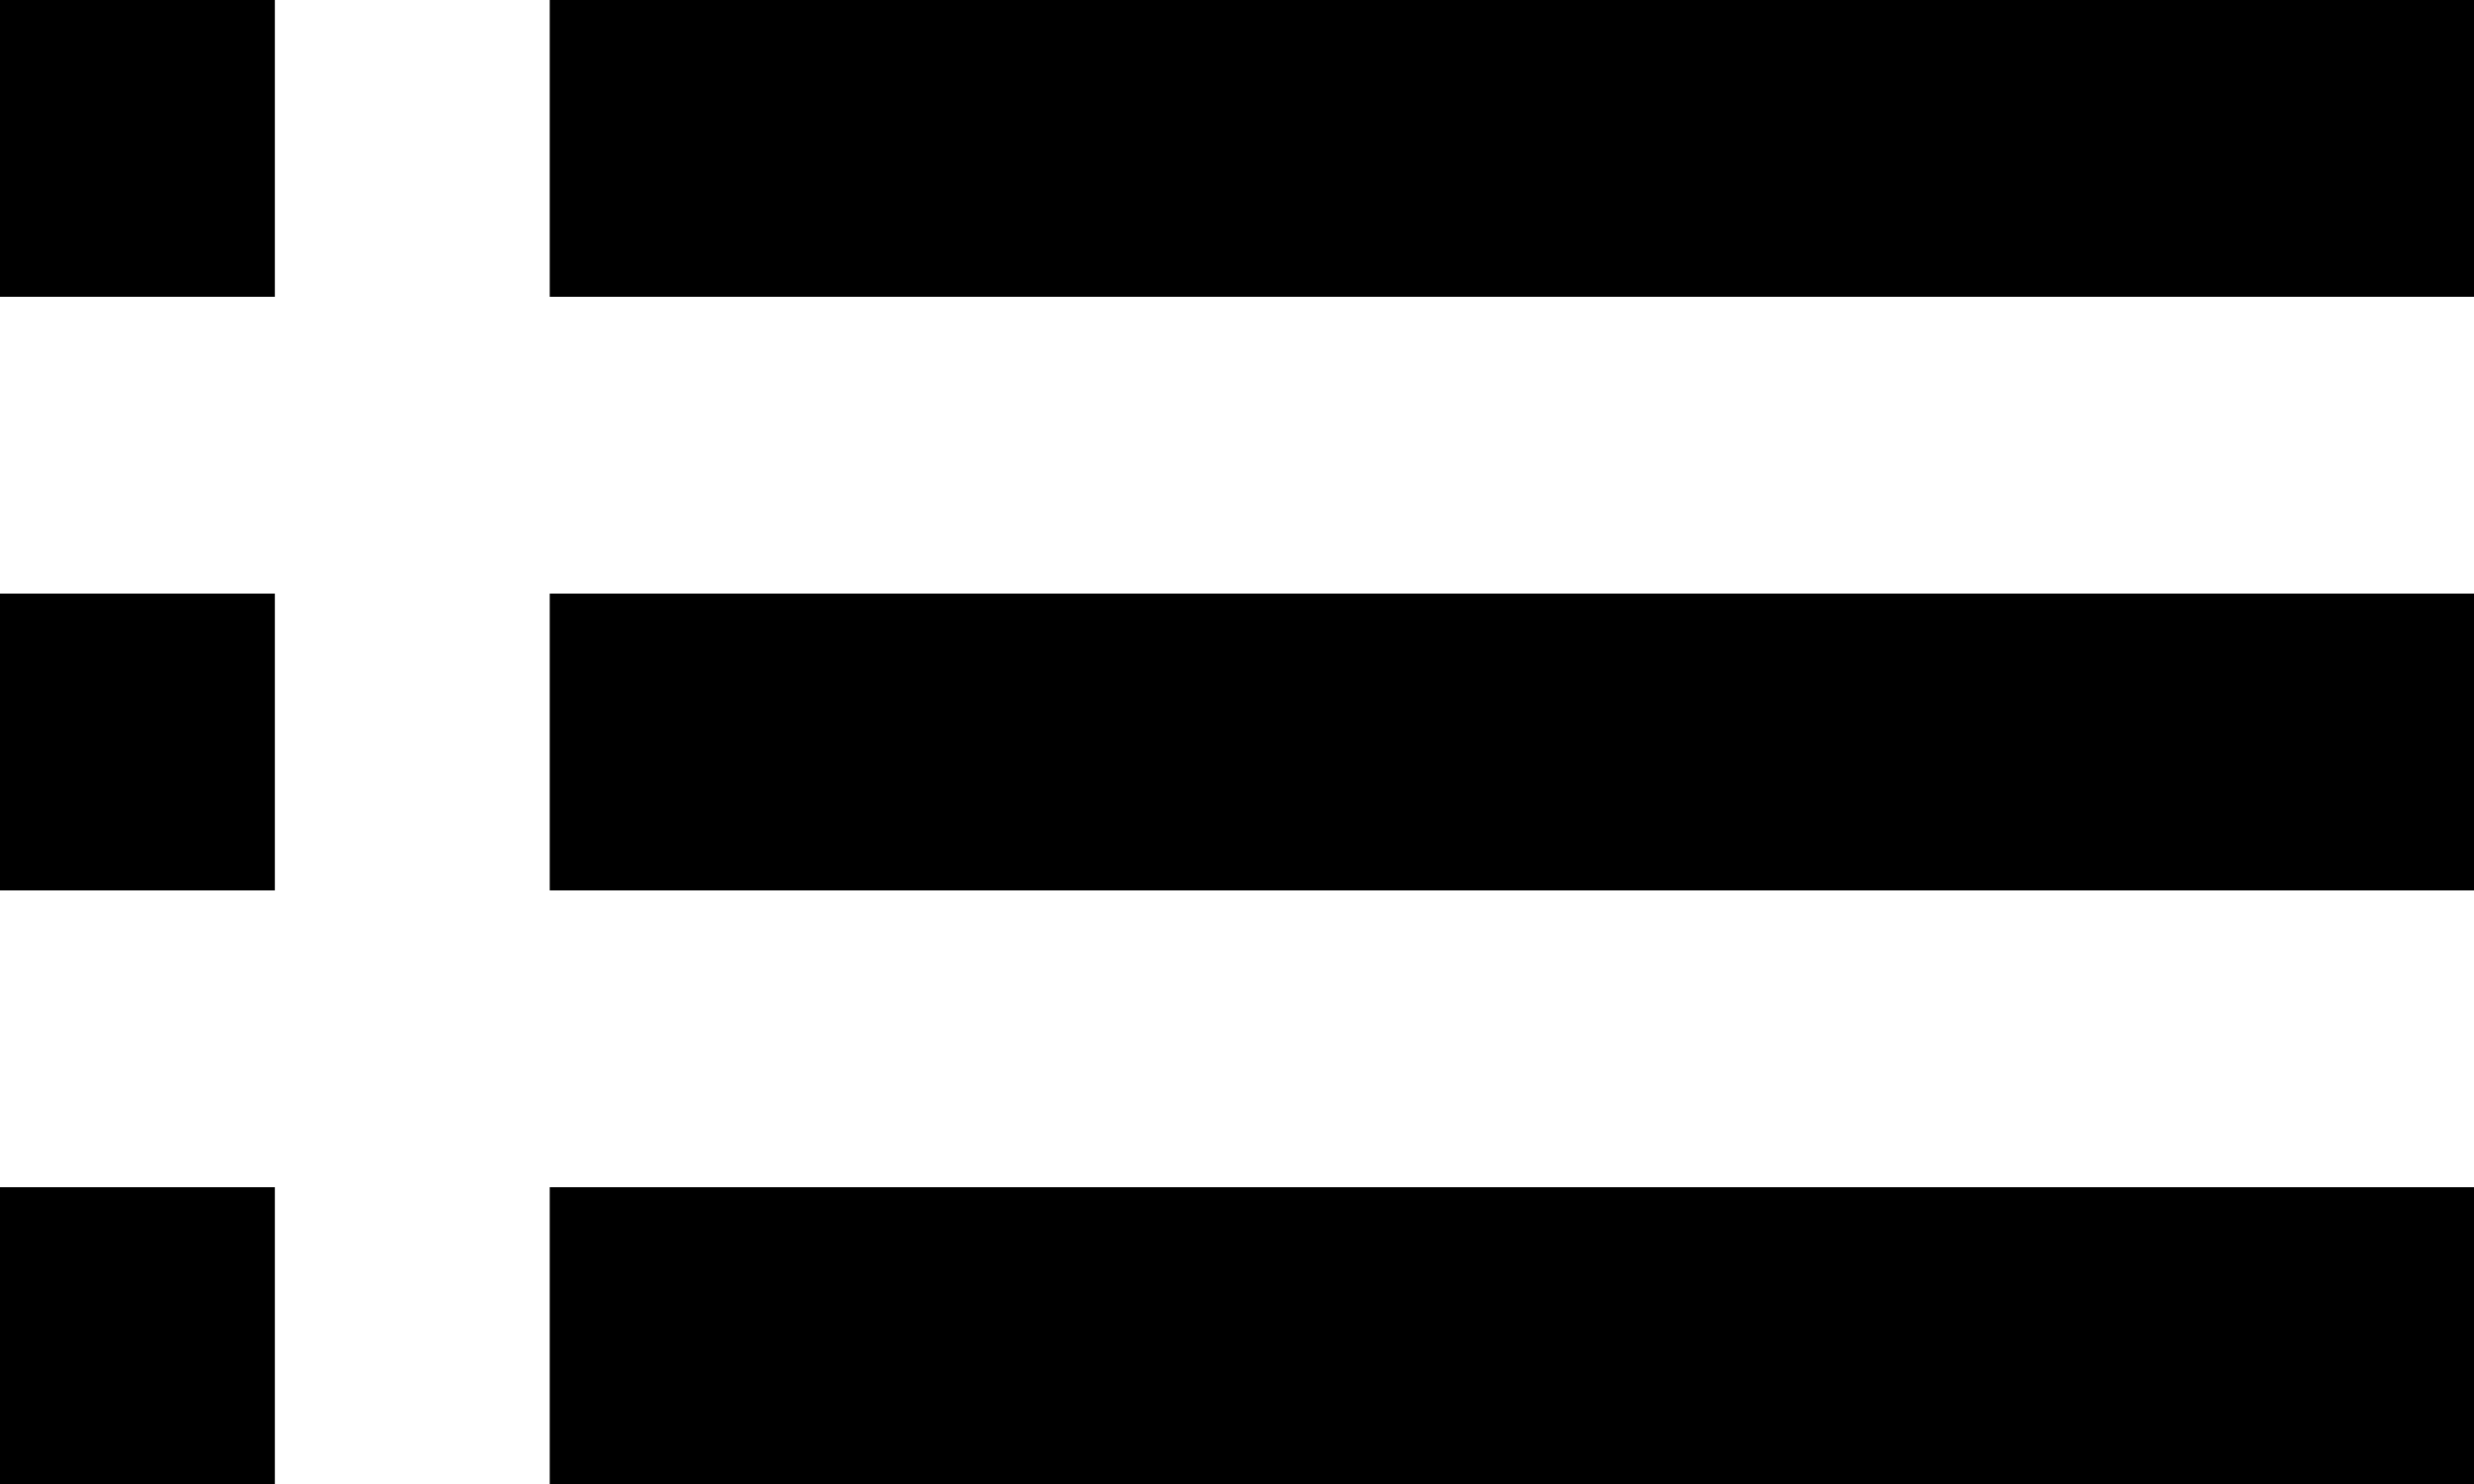
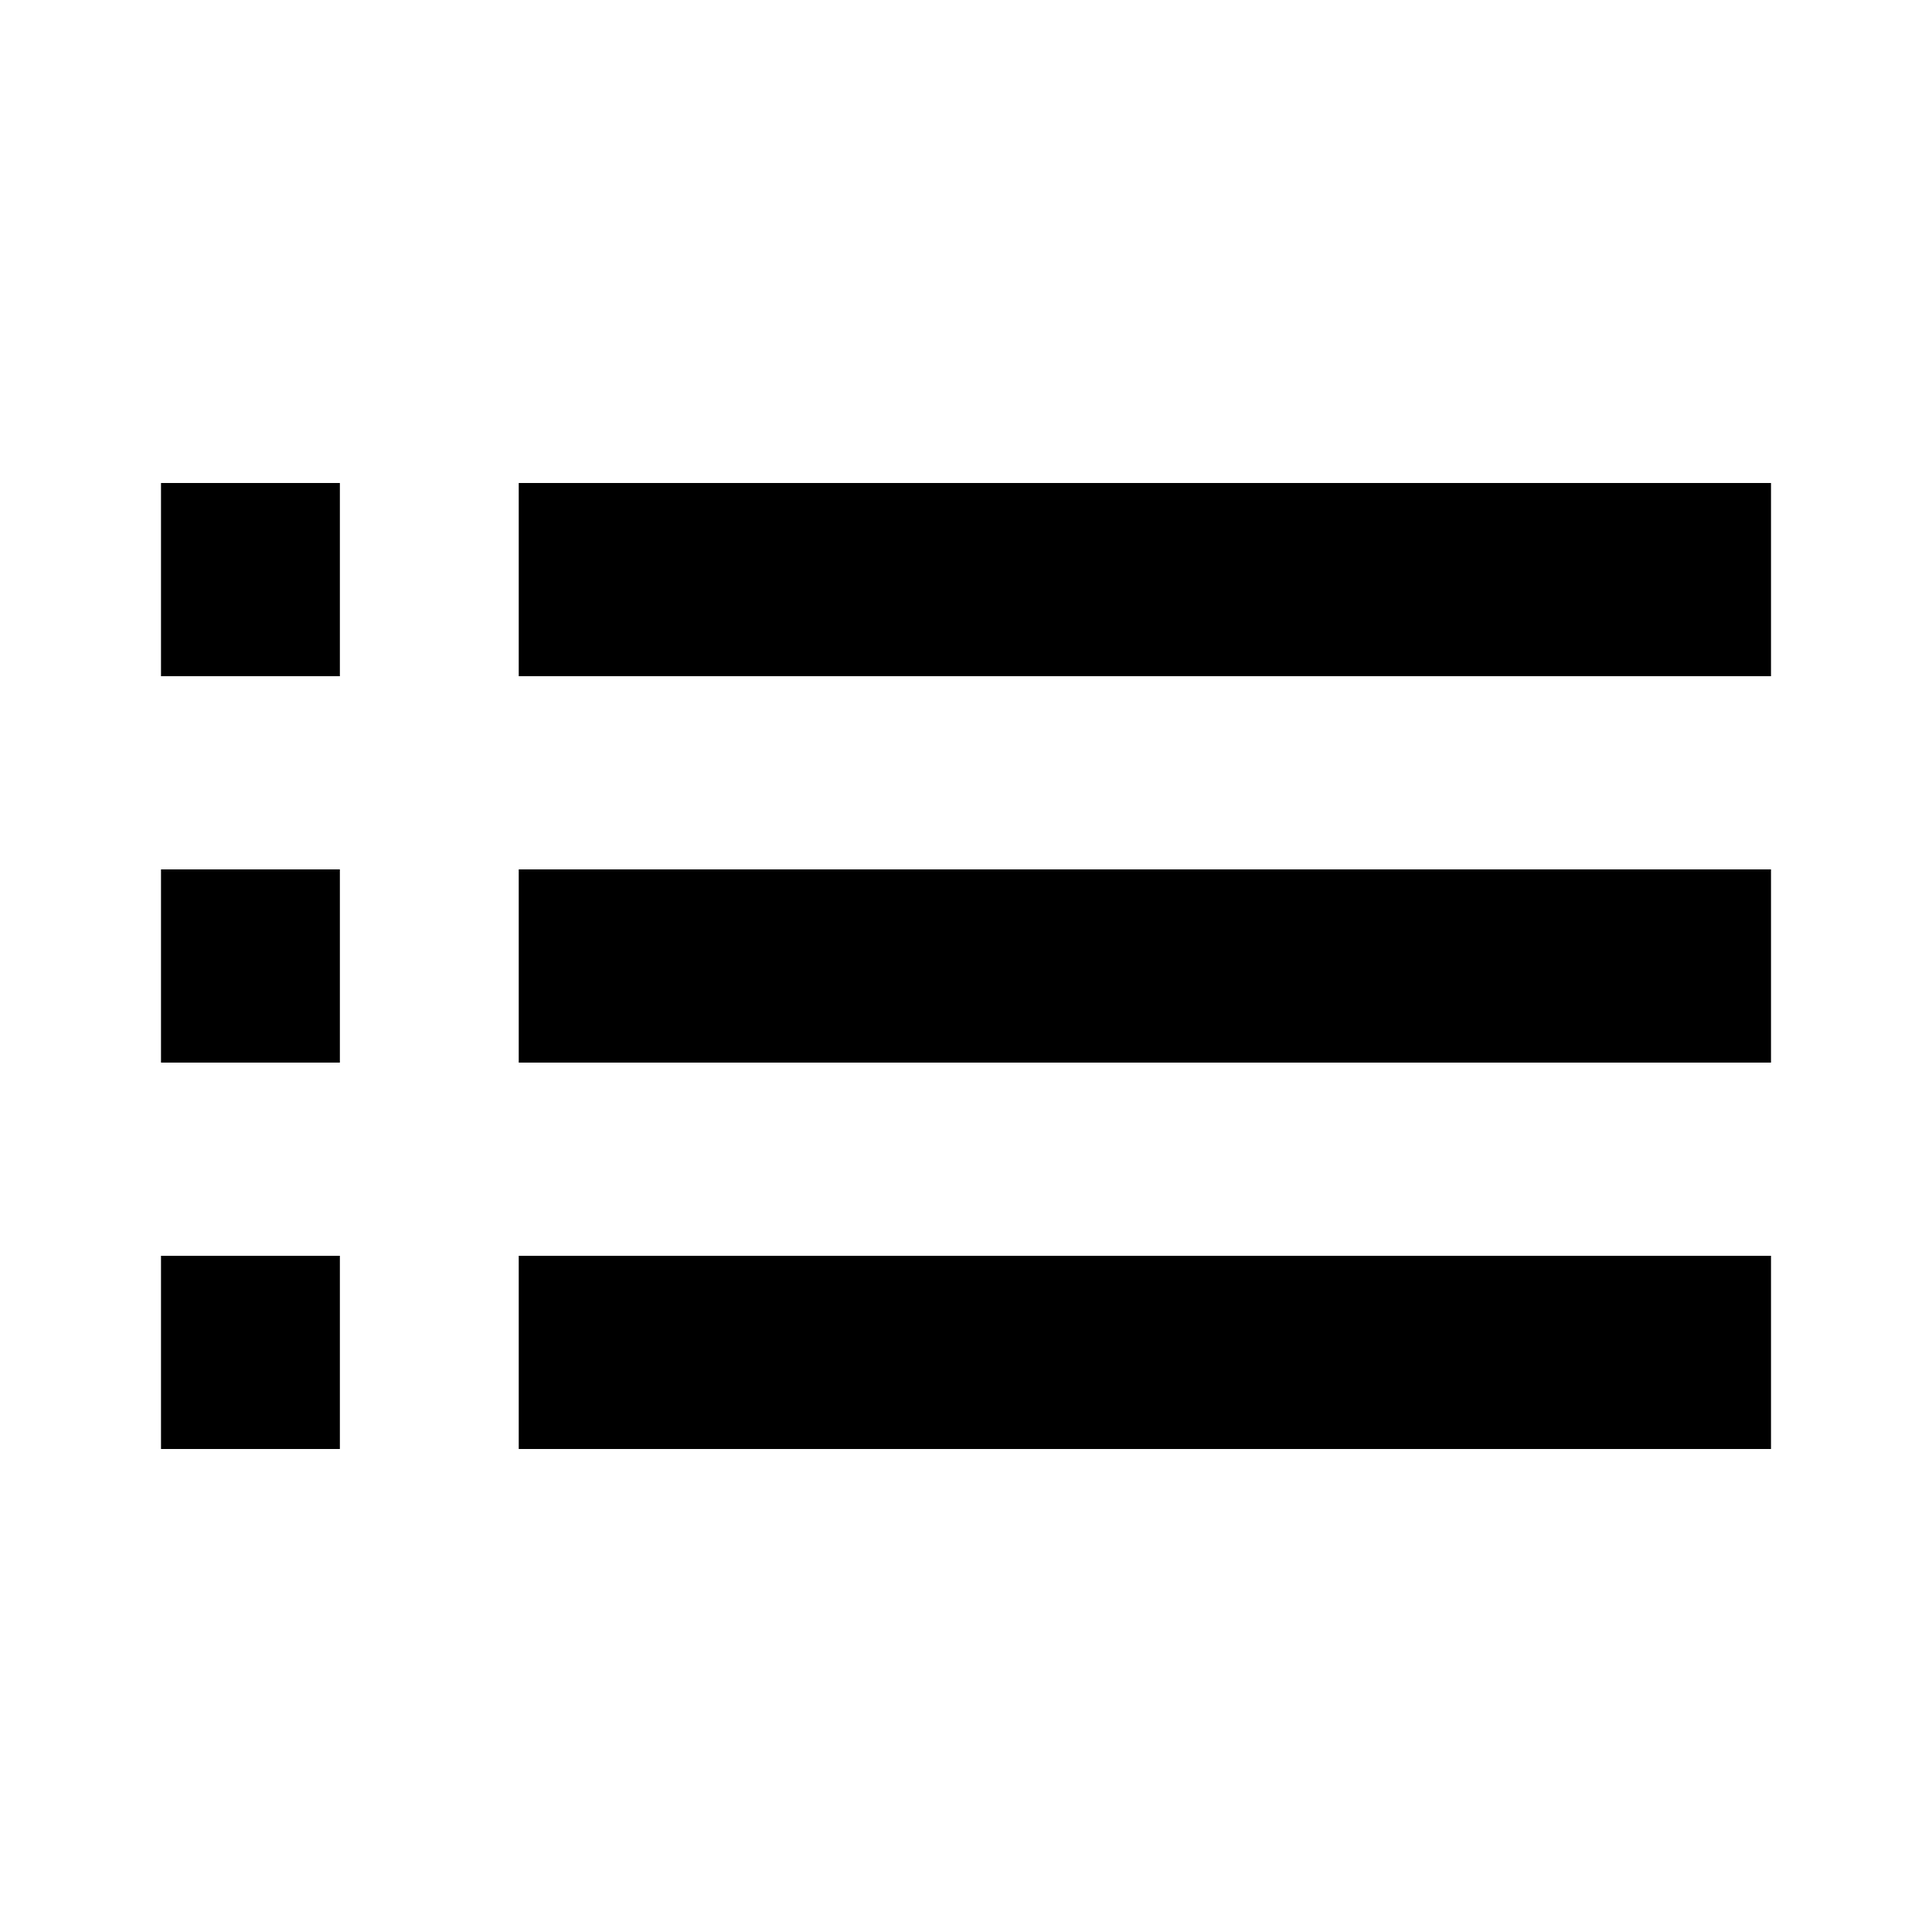
- <svg xmlns="http://www.w3.org/2000/svg" width="20px" height="12px" viewBox="0 0 20 12" version="1.1">
-   <defs />
-   <g id="Artboard-2" stroke="none" stroke-width="1" fill="none" fill-rule="evenodd" transform="translate(-554, -342)">
-     <g id="list" transform="translate(552, 336)">
-       <rect id="24x24" x="0" y="0" width="24" height="24" />
-       <g id="Icon-24px" transform="translate(2, 6)" fill="#000000">
-         <path d="M0,7.2 L2.222,7.2 L2.222,4.8 L0,4.8 L0,7.2 L0,7.2 Z M0,12 L2.222,12 L2.222,9.6 L0,9.6 L0,12 L0,12 Z M0,2.4 L2.222,2.4 L2.222,0 L0,0 L0,2.4 L0,2.4 Z M4.444,7.2 L20,7.2 L20,4.8 L4.444,4.8 L4.444,7.2 L4.444,7.2 Z M4.444,12 L20,12 L20,9.6 L4.444,9.6 L4.444,12 L4.444,12 Z M4.444,0 L4.444,2.4 L20,2.4 L20,0 L4.444,0 L4.444,0 Z" id="Shape" />
-       </g>
-     </g>
-   </g>
+ <svg xmlns="http://www.w3.org/2000/svg" width="24" height="24">
+   <path d="M2 13.2h2.222v-2.4H2v2.4zM2 18h2.222v-2.4H2V18zm0-9.6h2.222V6H2v2.4zm4.444 4.8H22v-2.4H6.444v2.4zm0 4.8H22v-2.4H6.444V18zm0-12v2.4H22V6H6.444z" />
</svg>
